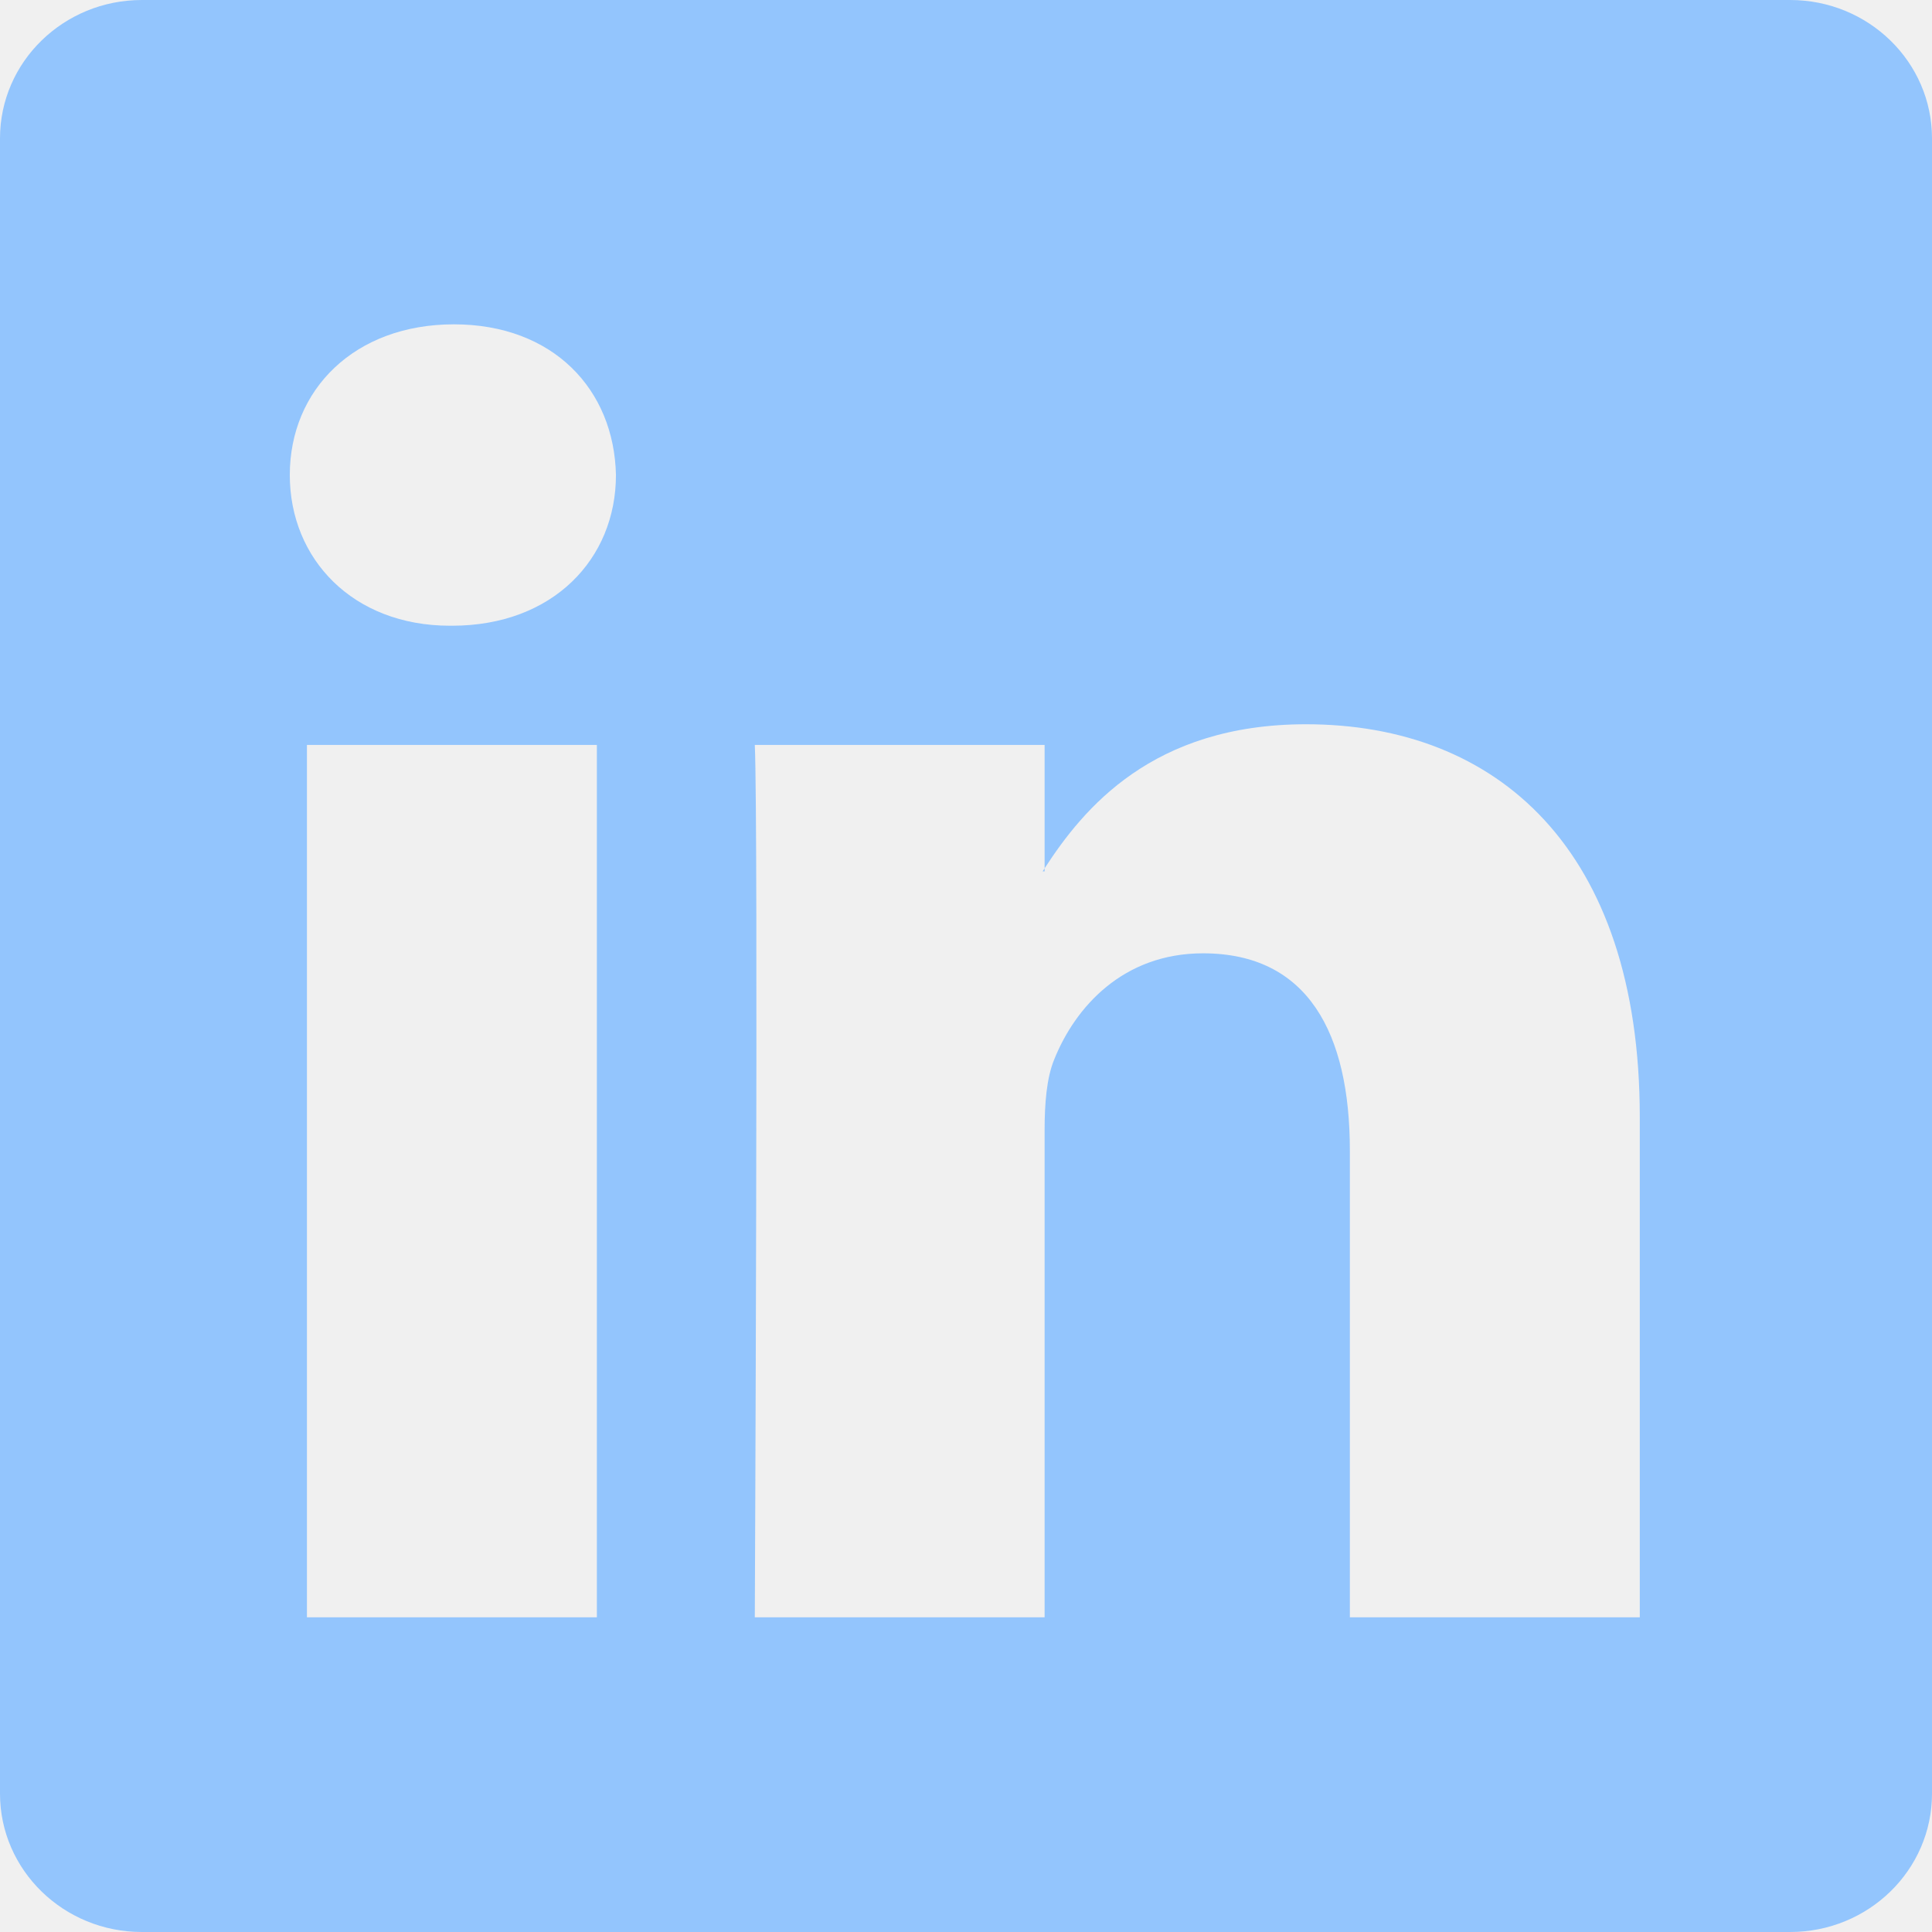
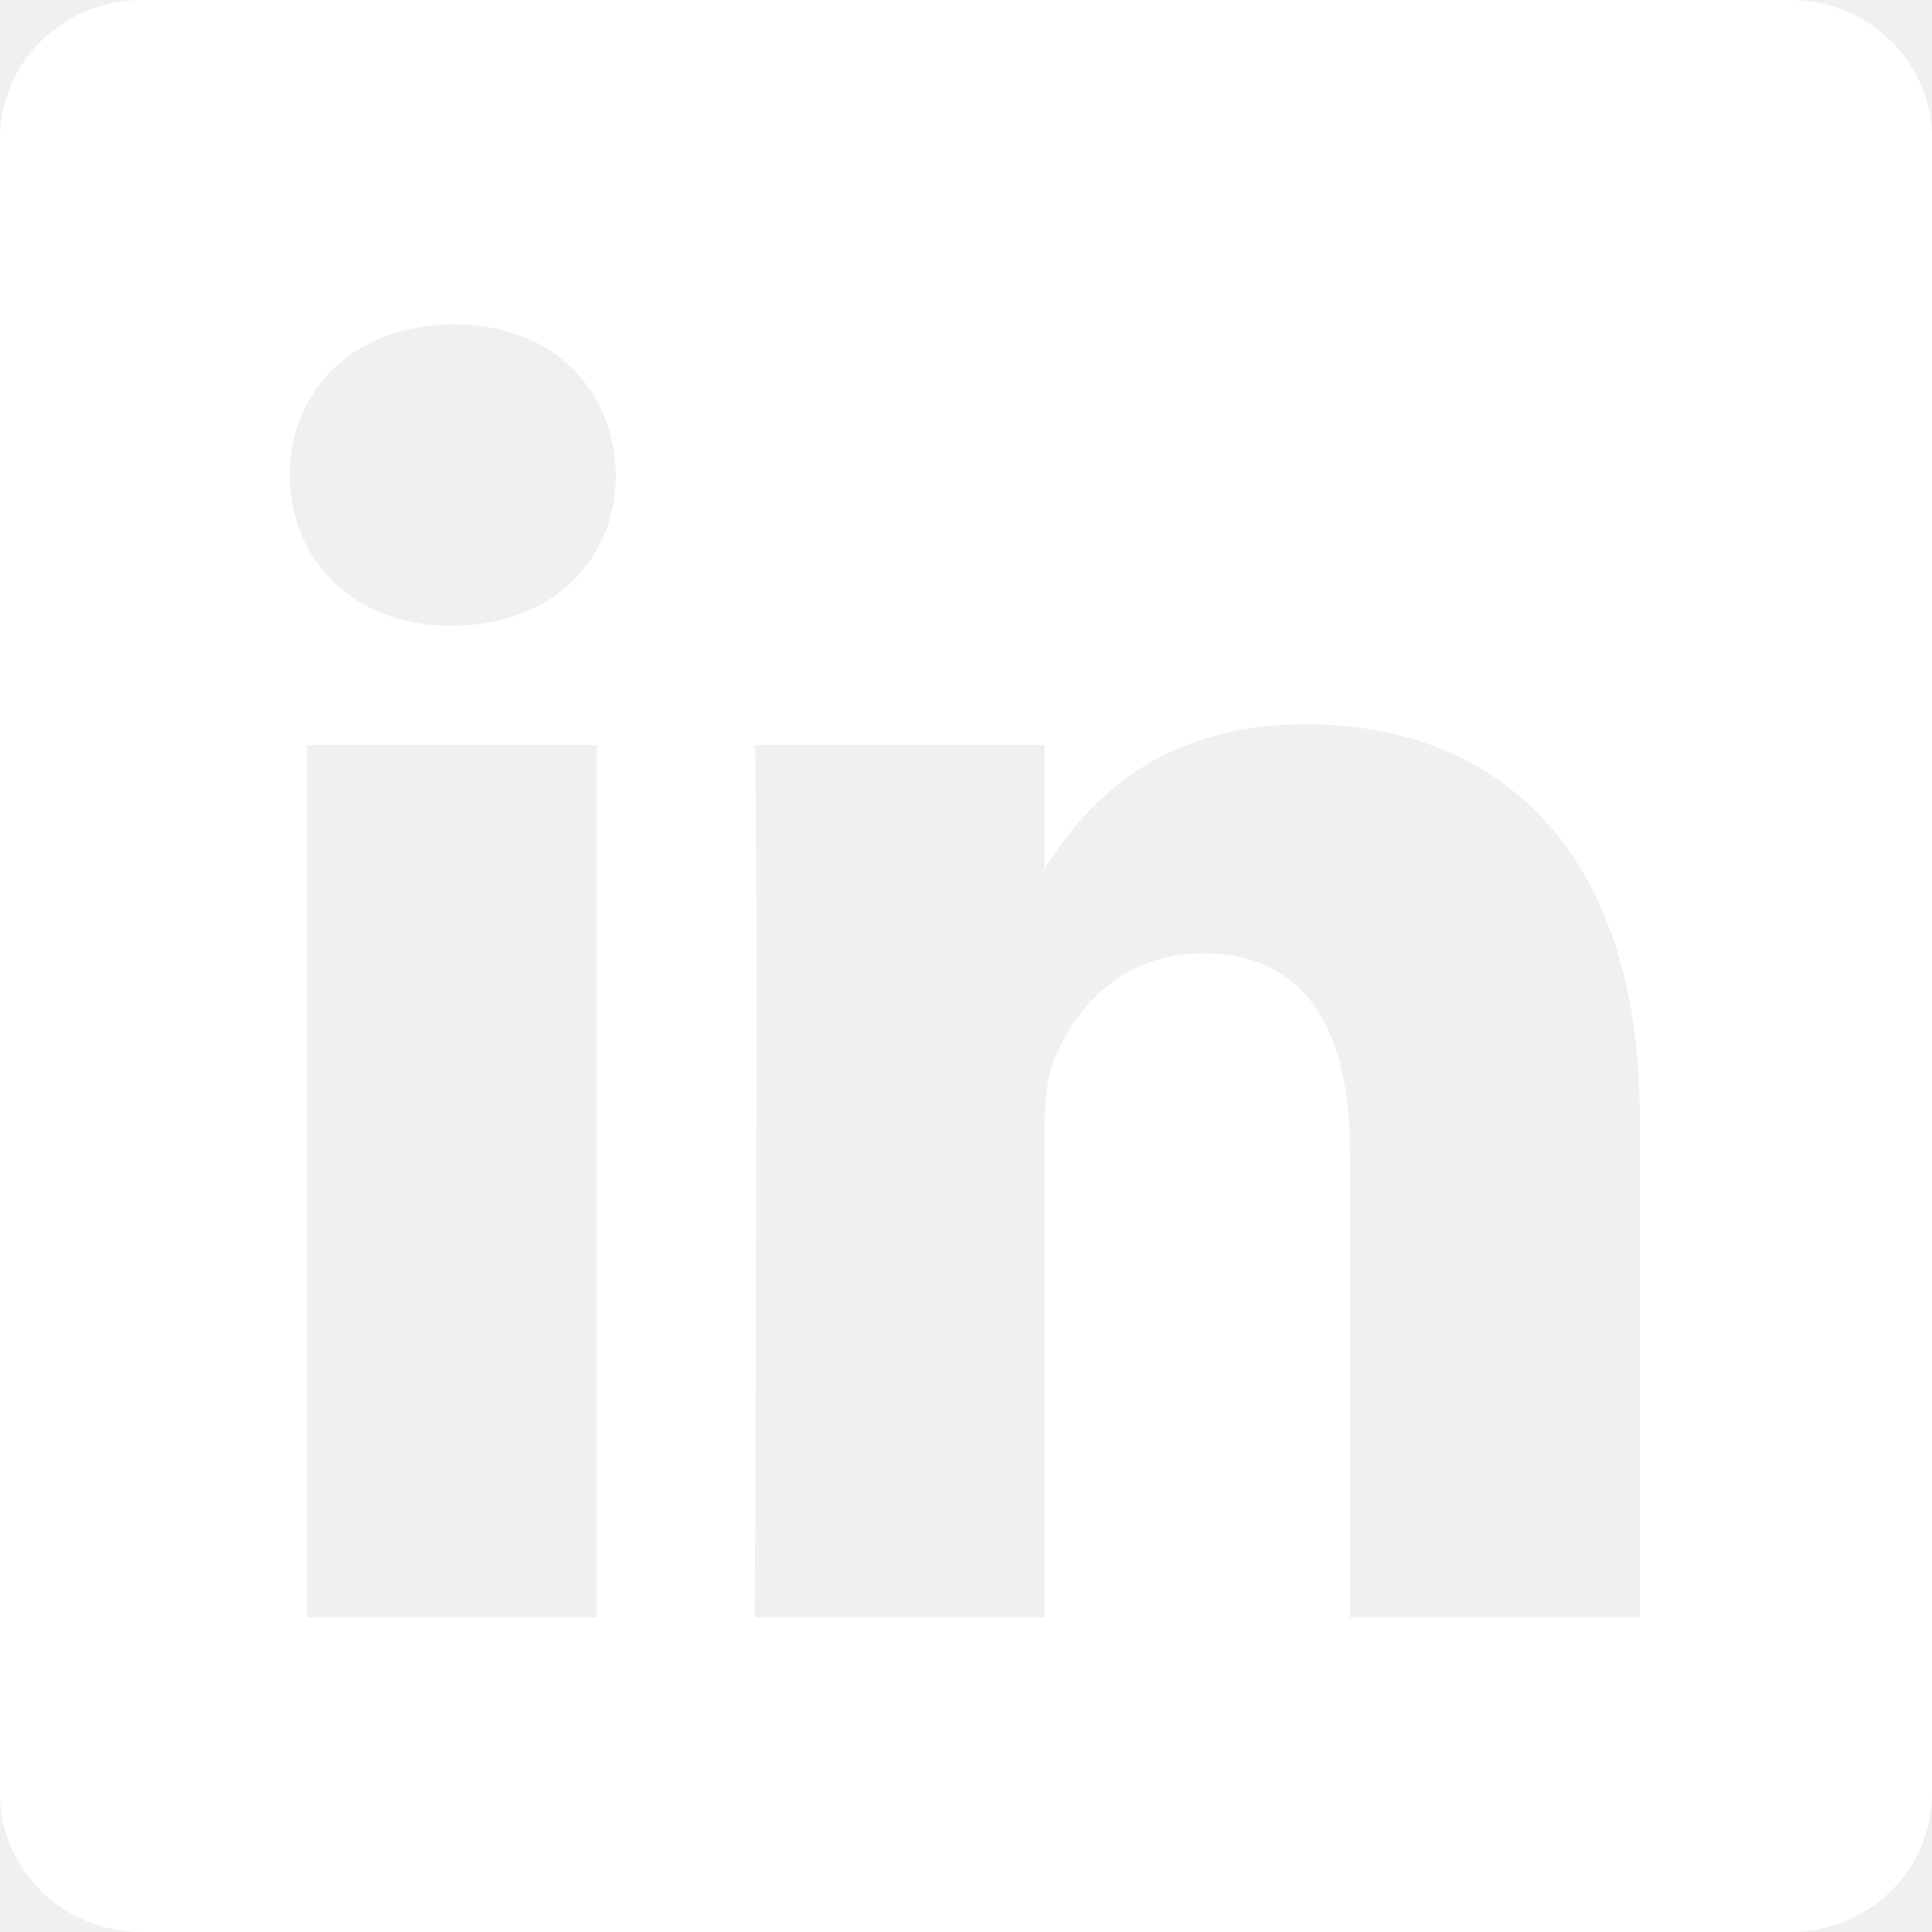
- <svg xmlns="http://www.w3.org/2000/svg" width="16" height="16" fill="#93c5fd" class="bi bi-linkedin" viewBox="0 0 16 16">
+ <svg xmlns="http://www.w3.org/2000/svg" width="16" height="16" fill="#fff" class="bi bi-linkedin" viewBox="0 0 16 16">
  <path d="M0 1.146C0 .513.526 0 1.175 0h13.65C15.474 0 16 .513 16 1.146v13.708c0 .633-.526 1.146-1.175 1.146H1.175C.526 16 0 15.487 0 14.854V1.146zm4.943 12.248V6.169H2.542v7.225h2.401zm-1.2-8.212c.837 0 1.358-.554 1.358-1.248-.015-.709-.52-1.248-1.342-1.248-.822 0-1.359.54-1.359 1.248 0 .694.521 1.248 1.327 1.248h.016zm4.908 8.212V9.359c0-.216.016-.432.08-.586.173-.431.568-.878 1.232-.878.869 0 1.216.662 1.216 1.634v3.865h2.401V9.25c0-2.22-1.184-3.252-2.764-3.252-1.274 0-1.845.7-2.165 1.193v.025h-.016a5.54 5.54 0 0 1 .016-.025V6.169h-2.4c.03.678 0 7.225 0 7.225h2.4z" />
</svg>
